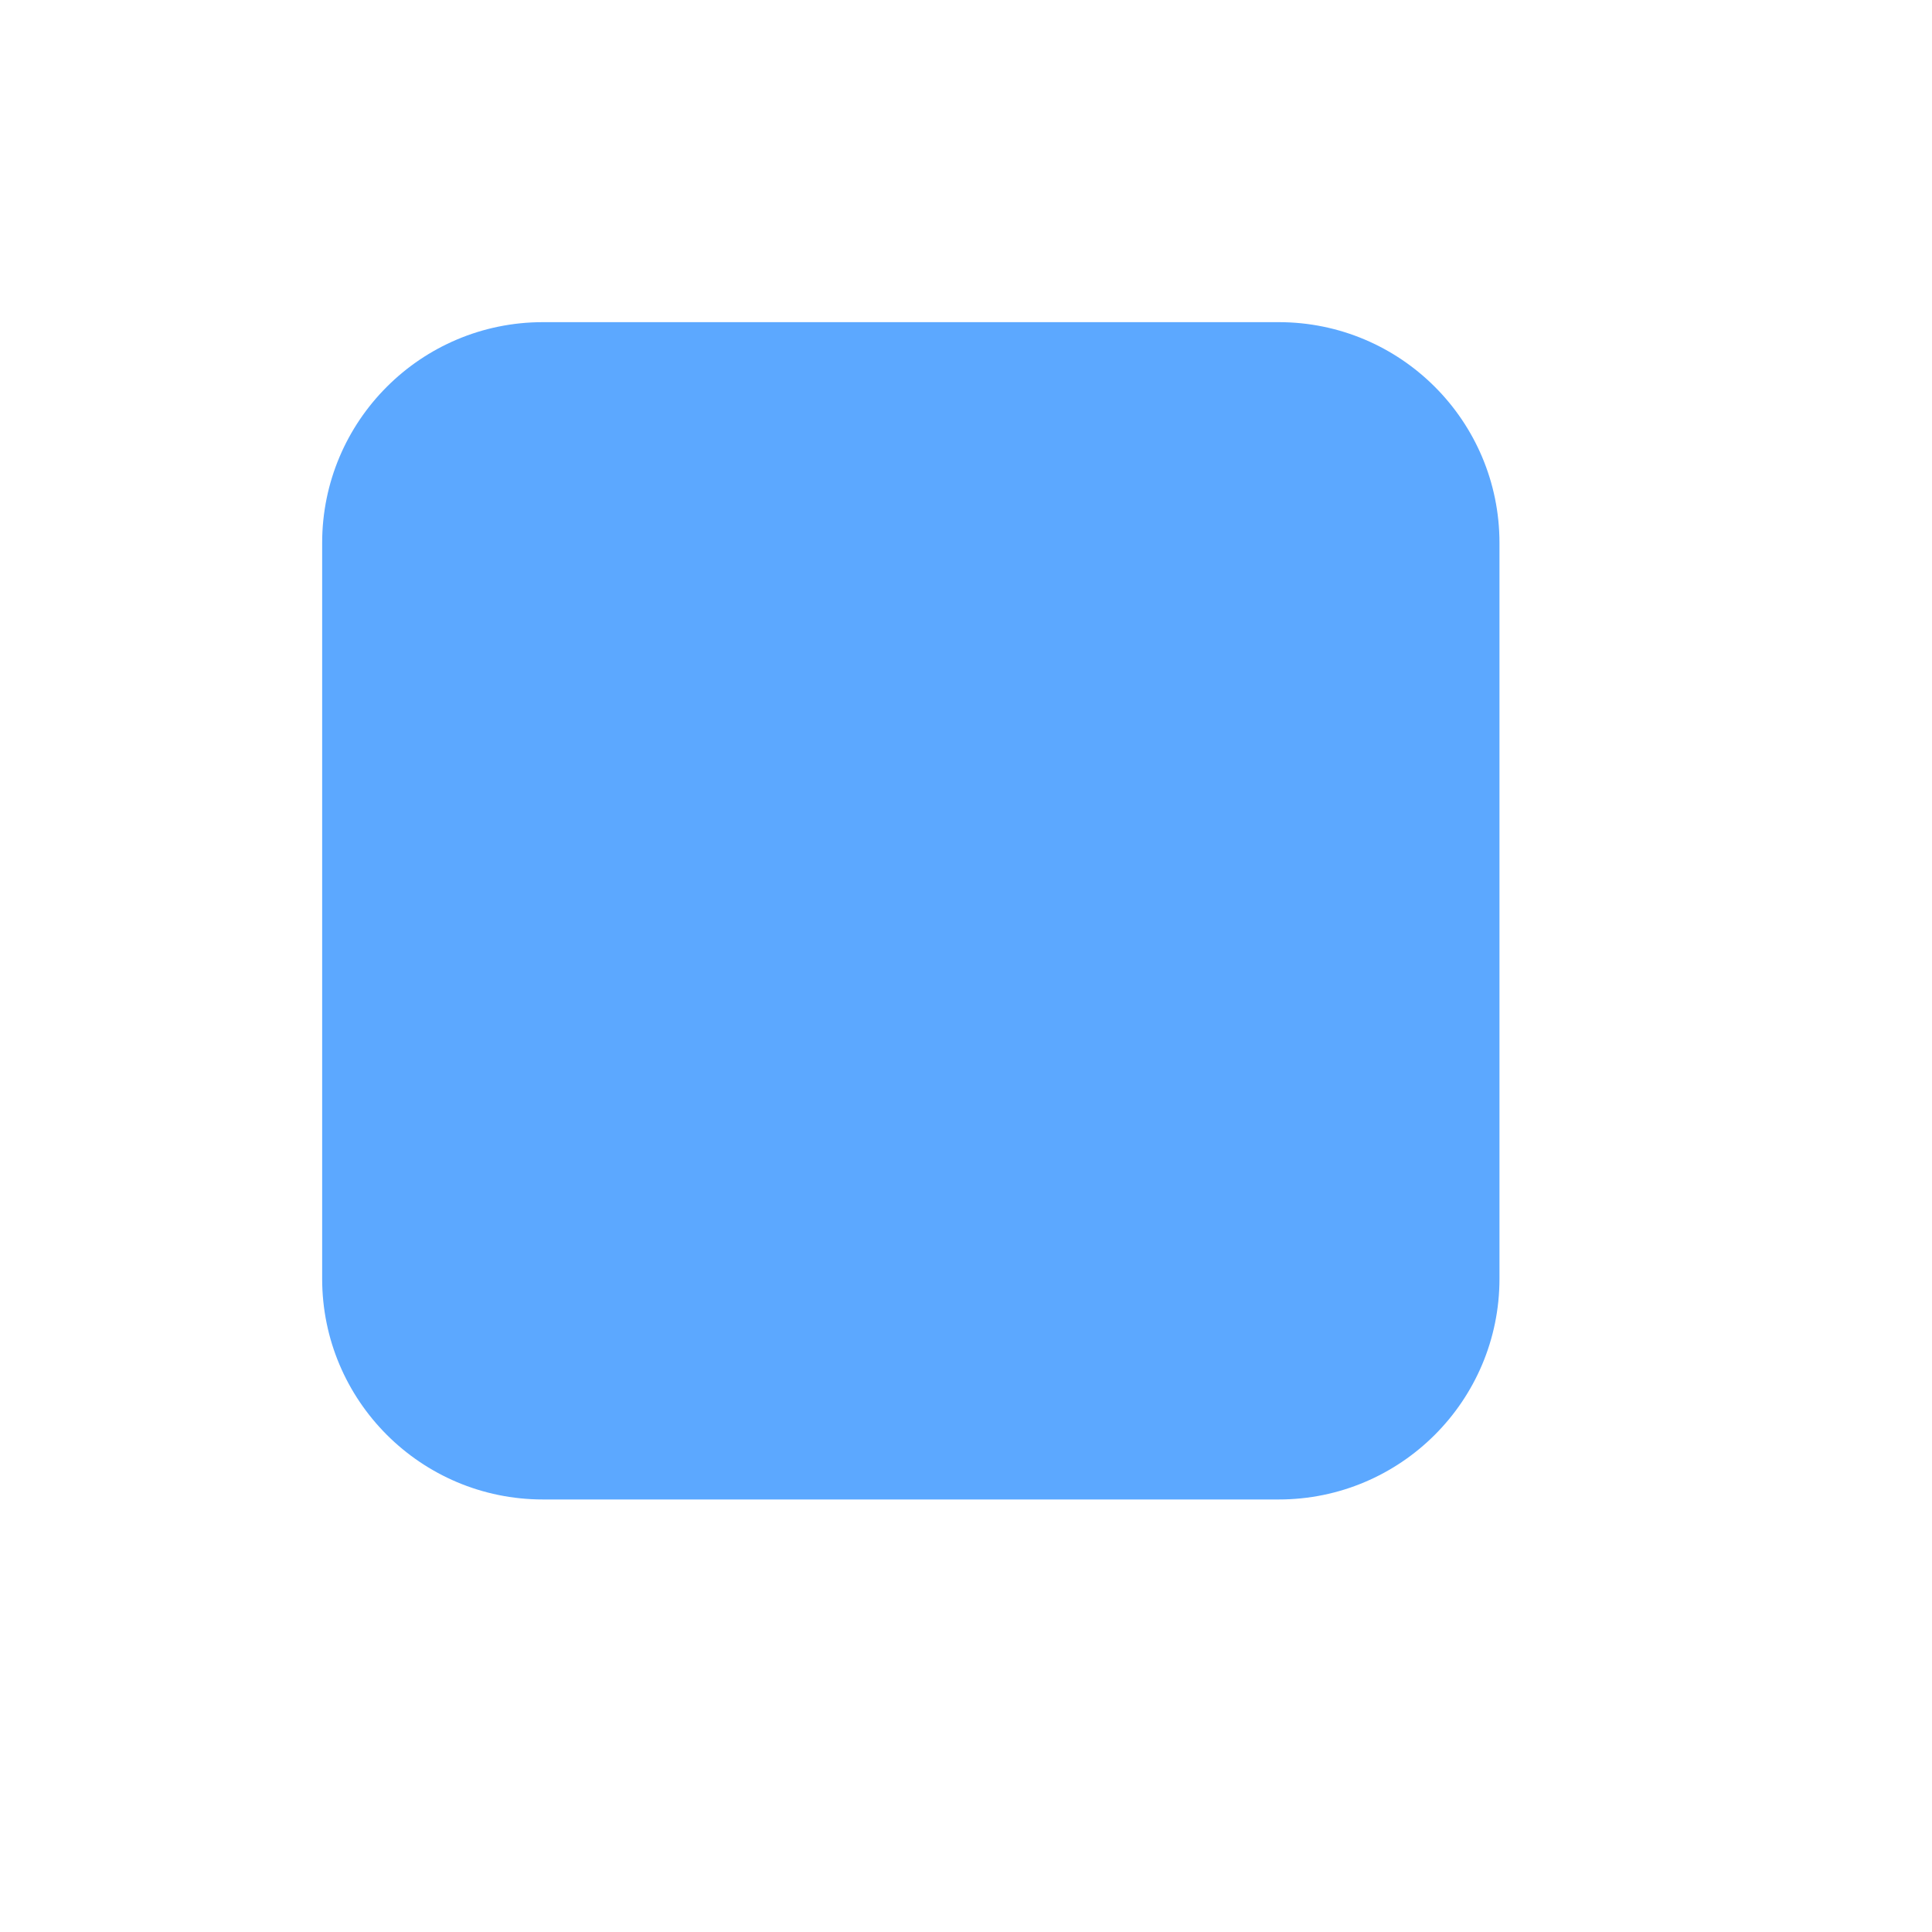
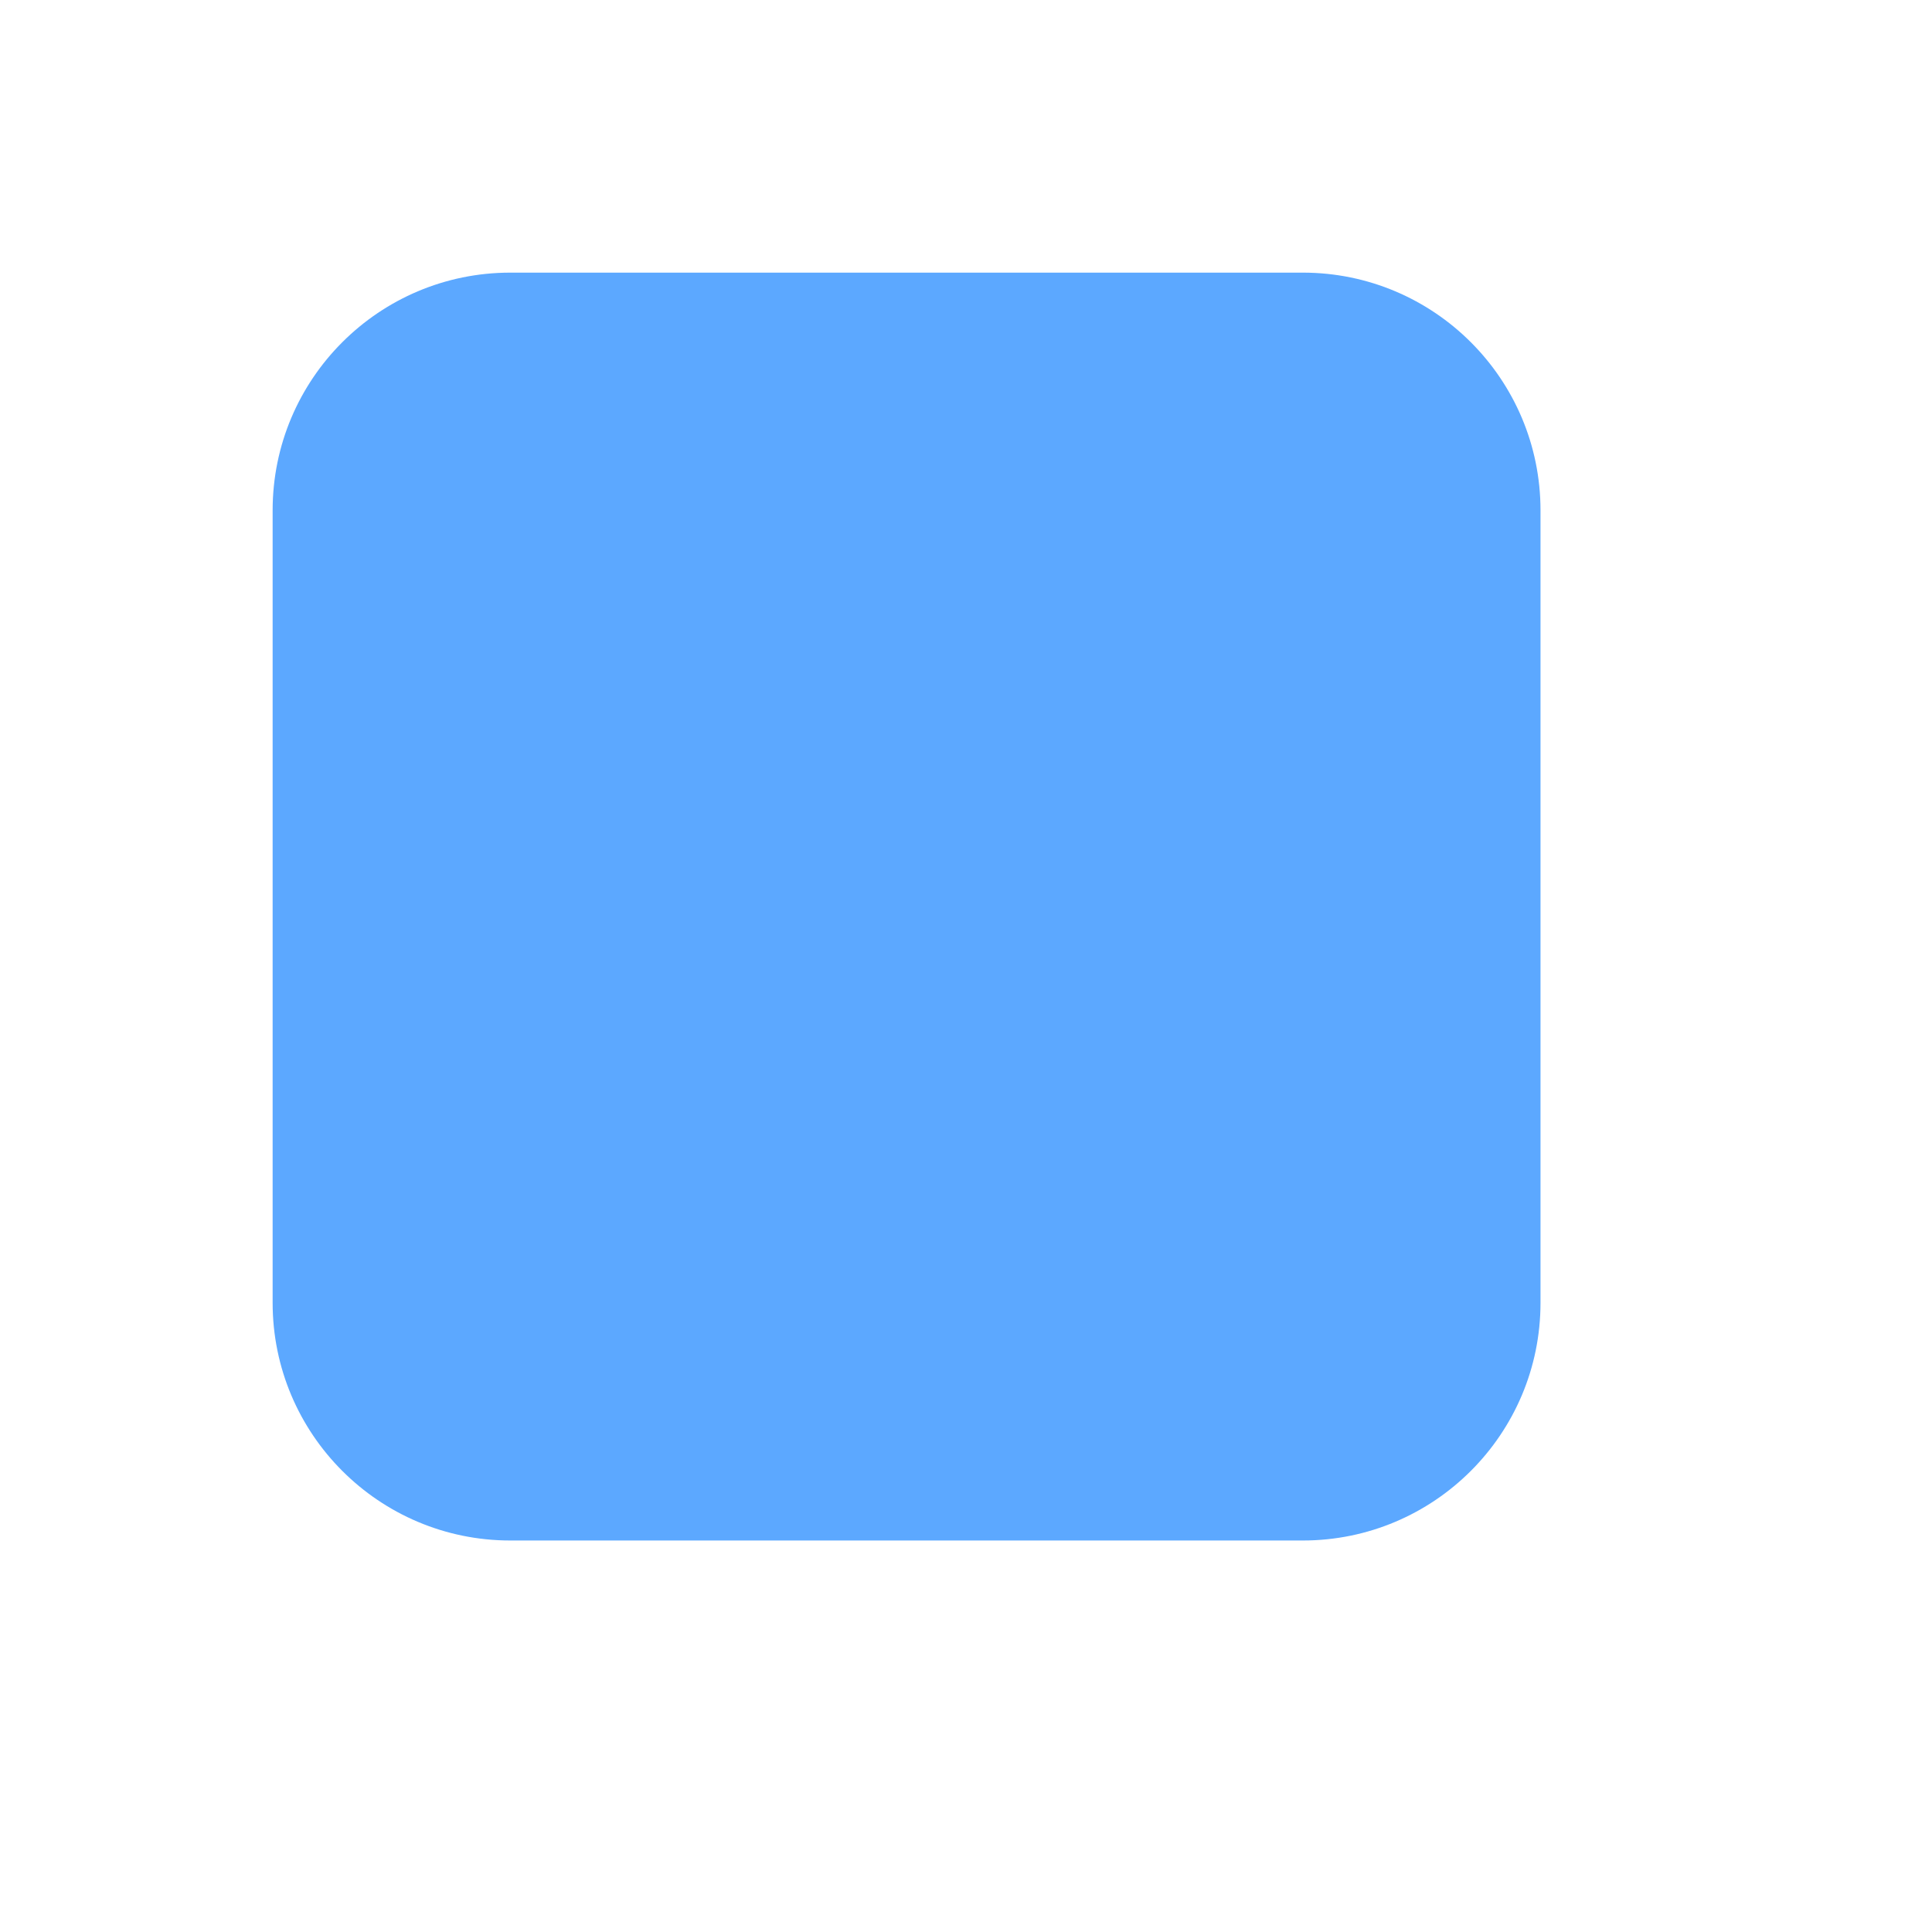
<svg xmlns="http://www.w3.org/2000/svg" width="1024" height="1024" viewBox="0 0 1024 1024">
-   <g transform="translate(512 512) scale(0.78) translate(-437.5 -437.5)">
+   <g transform="translate(512 512) scale(0.84) translate(-437.5 -437.5)">
    <rect width="800" height="800" rx="150" fill="#5CA8FF" />
  </g>
</svg>
